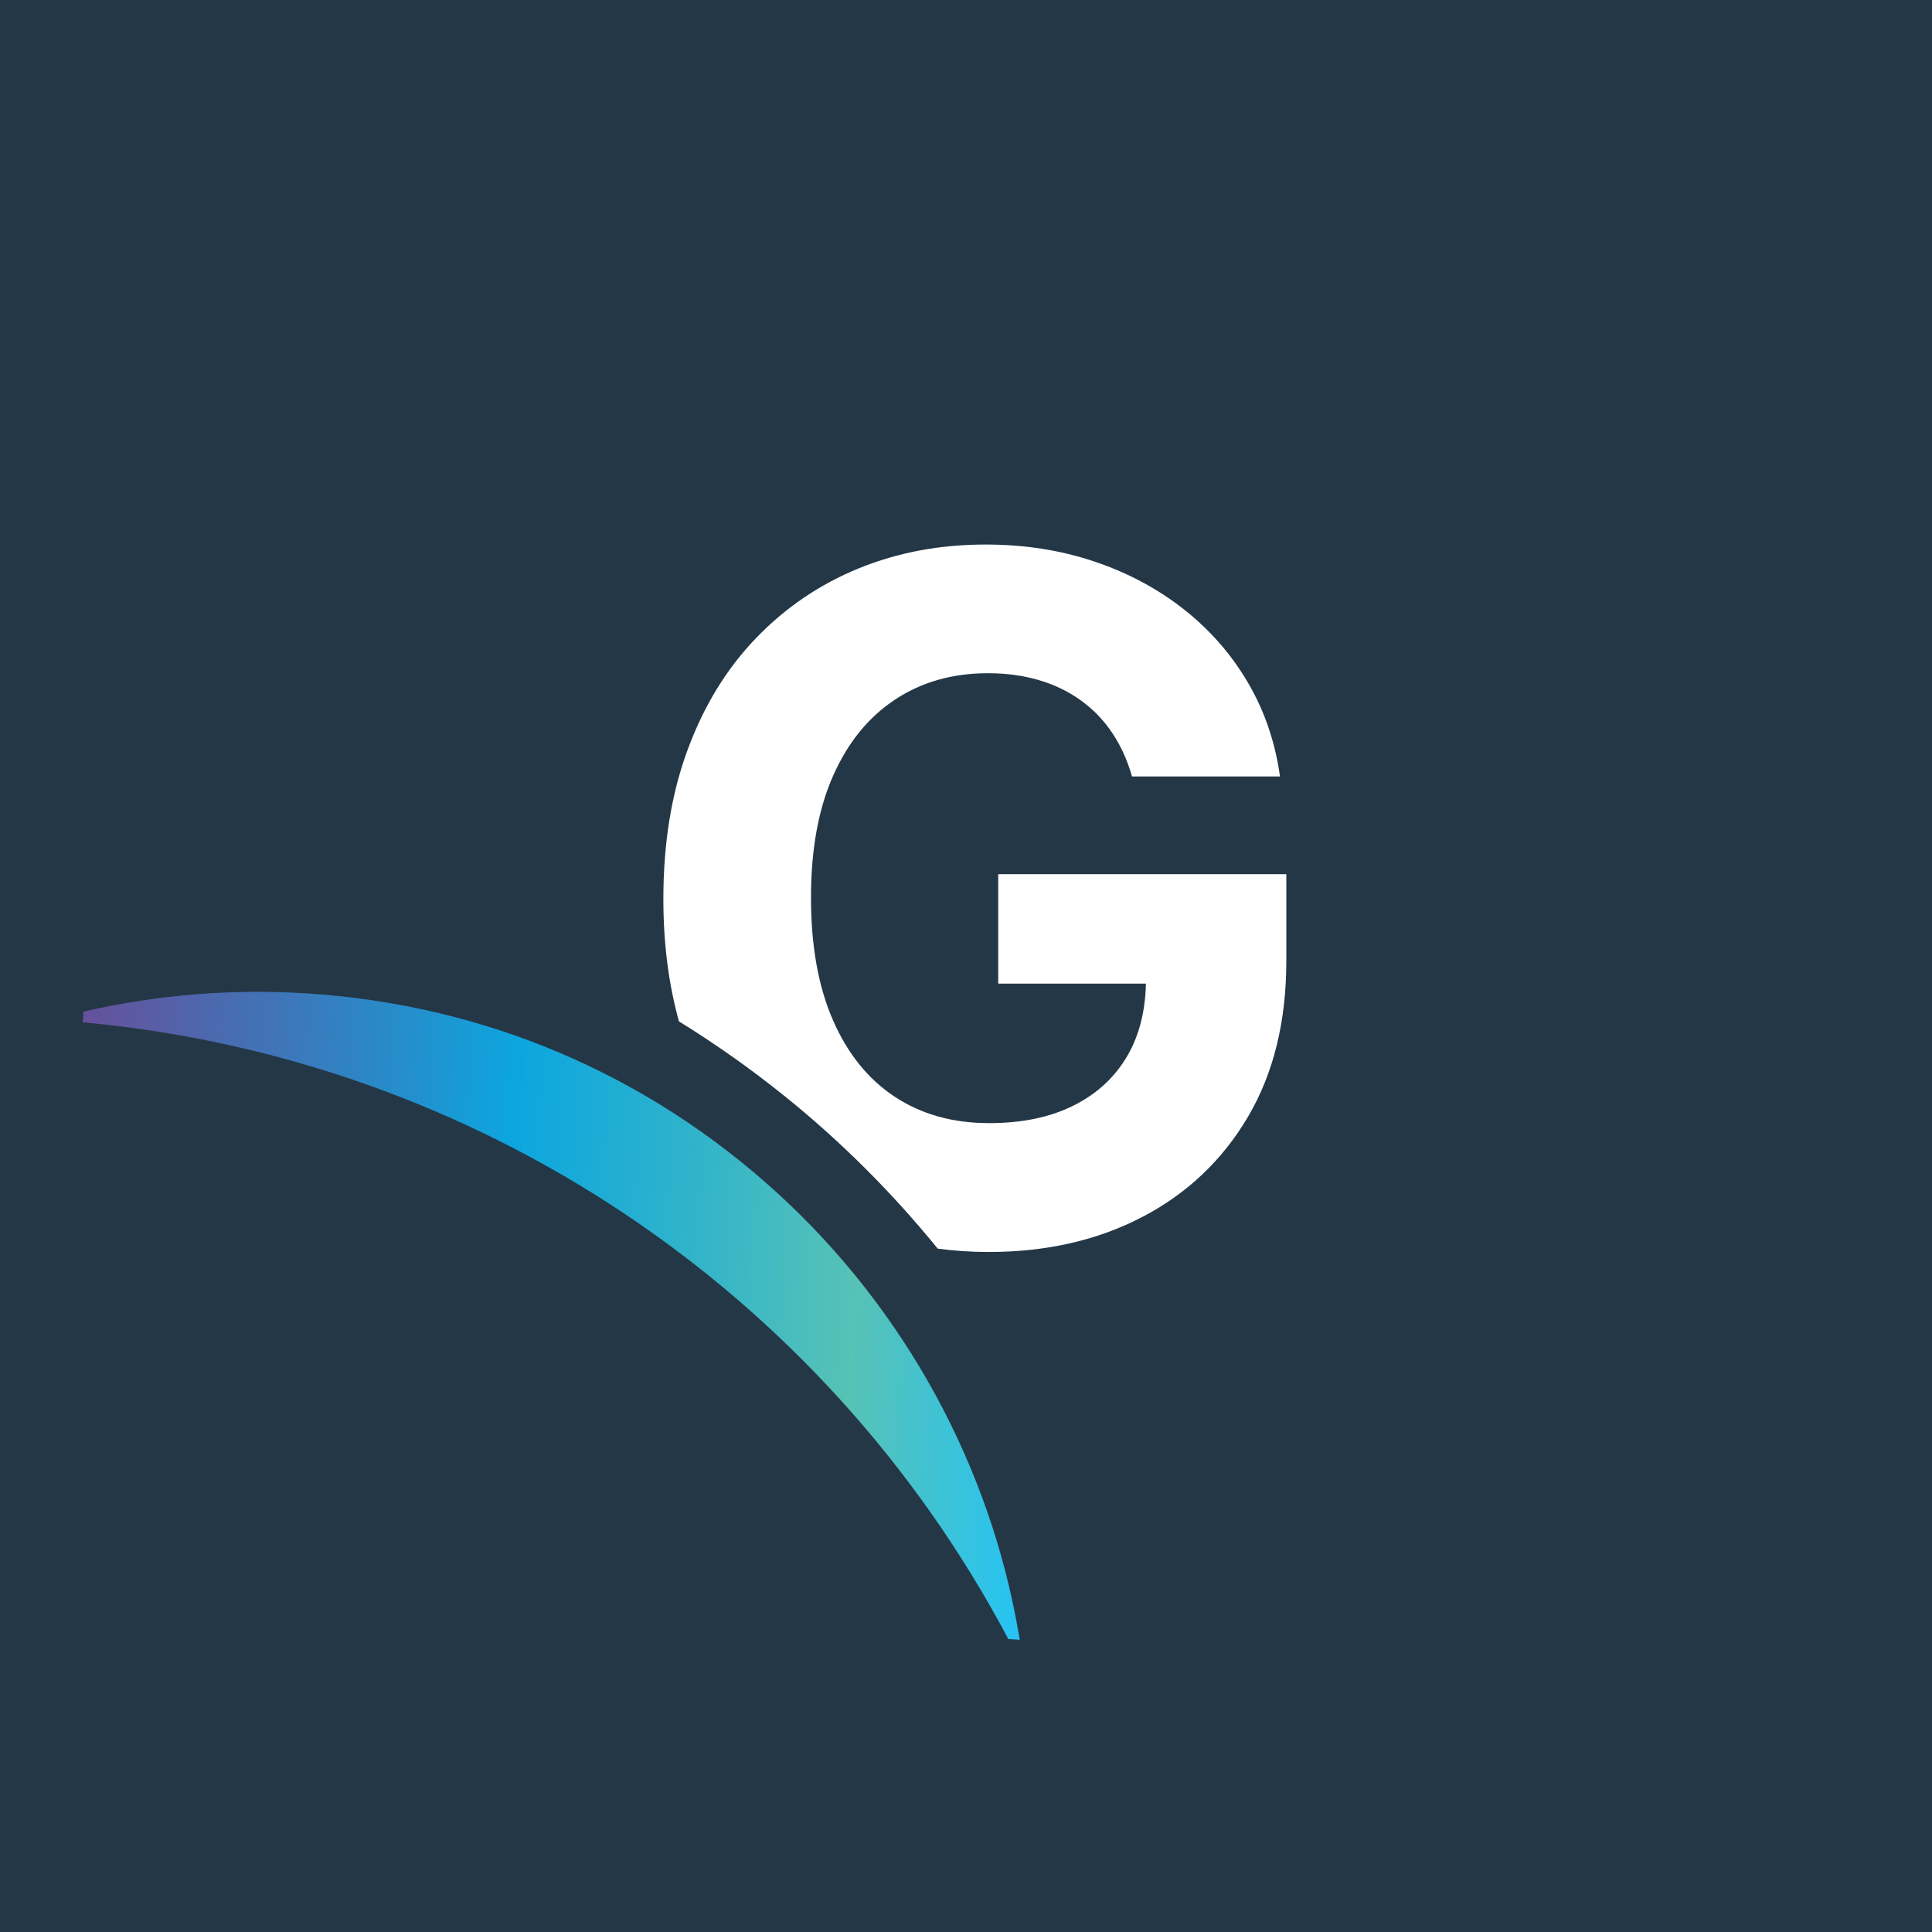
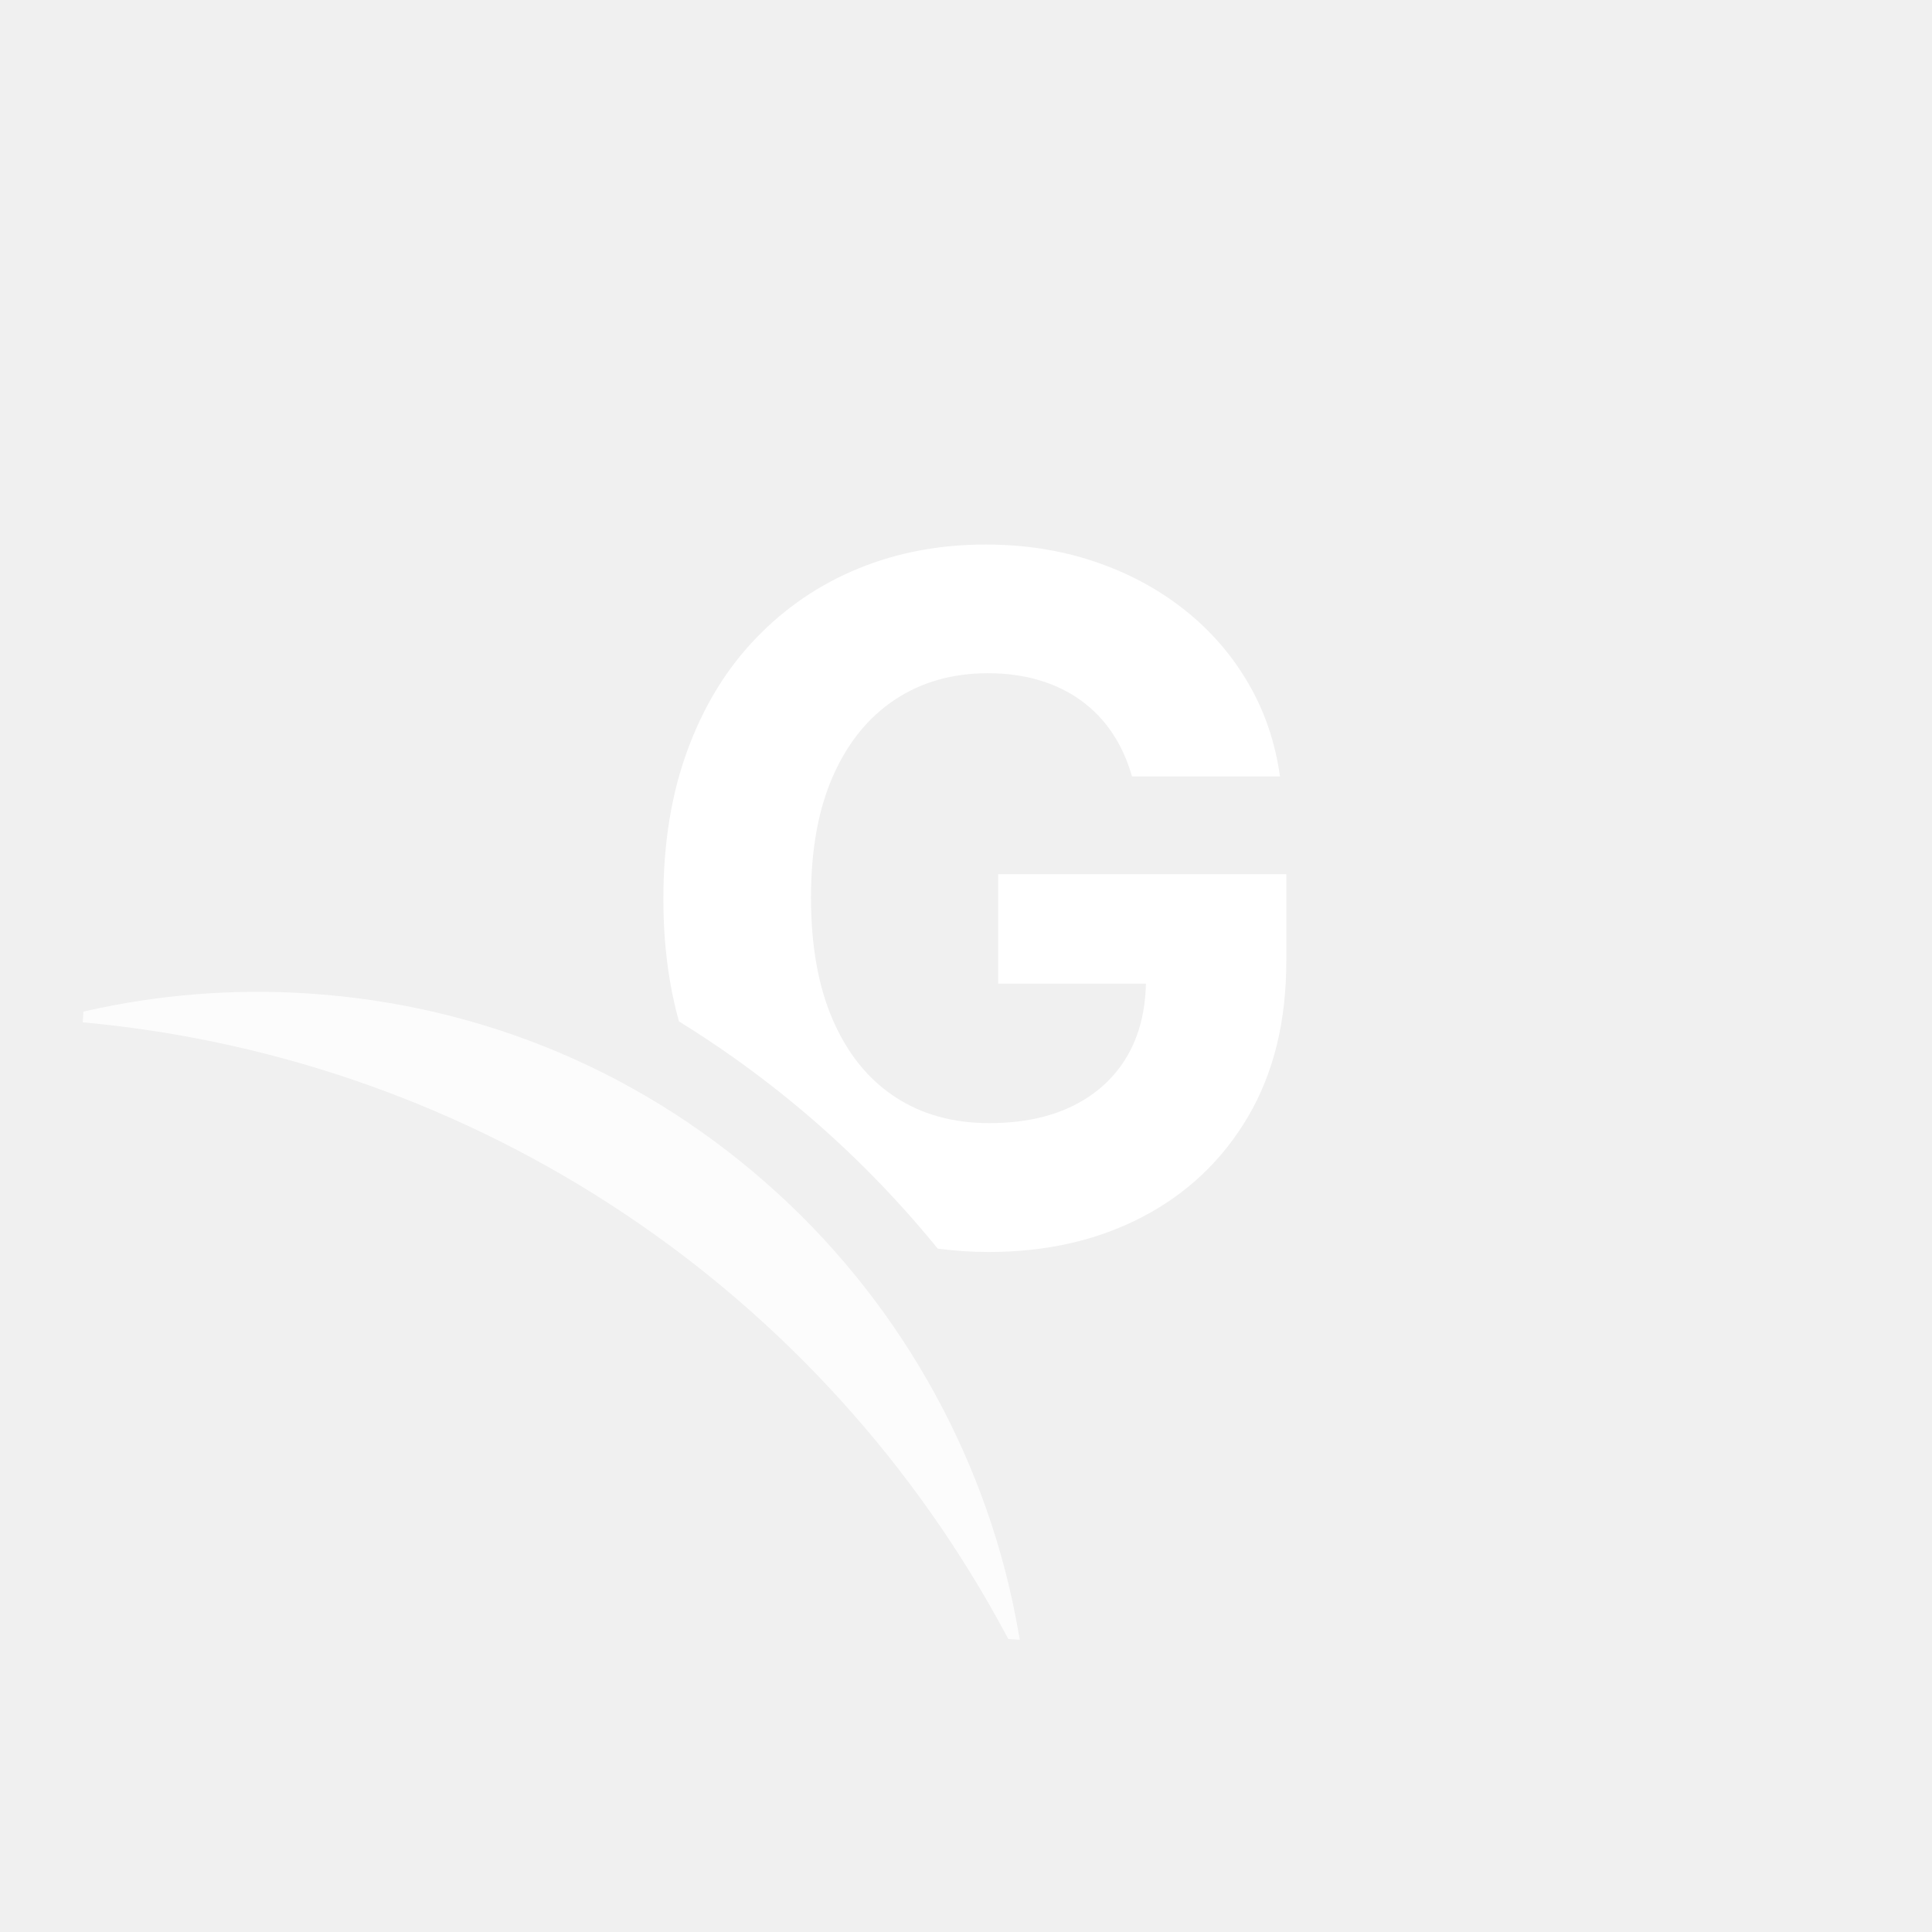
- <svg xmlns="http://www.w3.org/2000/svg" id="Layer_1" viewBox="0 0 219.48 219.48">
+ <svg xmlns="http://www.w3.org/2000/svg" id="Layer_1" viewBox="0 0 219.48 219.48" role="img" aria-label="Gradera">
  <defs>
    <style>
      .cls-1 {
-         fill: #fff;
+         fill: #ffffff;
      }

      .cls-2 {
-         fill: url(#New_Gradient_Swatch_2);
-       }
- 
-       .cls-3 {
-         fill: #243746;
+         fill: #ffffff;
+         opacity: 0.82;
      }
    </style>
-     <linearGradient id="New_Gradient_Swatch_2" data-name="New Gradient Swatch 2" x1="-8.96" y1="334.79" x2="101.73" y2="334.79" gradientTransform="translate(37.77 -188.29) rotate(3.65)" gradientUnits="userSpaceOnUse">
-       <stop offset="0" stop-color="#66509b" />
-       <stop offset=".29" stop-color="#2d86c5" />
-       <stop offset=".45" stop-color="#0ca6df" />
-       <stop offset=".63" stop-color="#2fb3cb" />
-       <stop offset=".81" stop-color="#57c2b6" />
-       <stop offset="1" stop-color="#26c3f3" />
-     </linearGradient>
  </defs>
-   <rect class="cls-3" width="219.48" height="219.48" />
  <path class="cls-1" d="M113.4,99.29v12.45h16.78c-.07,3.12-.75,5.85-2.09,8.17-1.41,2.44-3.45,4.34-6.11,5.67-2.66,1.34-5.86,2.01-9.61,2.01-4.13,0-7.7-1-10.73-3-3.03-2-5.37-4.91-7.03-8.73-1.66-3.82-2.48-8.45-2.48-13.9s.84-10.06,2.52-13.85c1.68-3.78,4.03-6.66,7.05-8.65,3.02-1.99,6.53-2.98,10.52-2.98,2.14,0,4.09.27,5.86.8s3.35,1.3,4.74,2.31c1.39,1.01,2.57,2.23,3.53,3.67.97,1.44,1.72,3.09,2.25,4.95h16.81c-.54-3.87-1.74-7.42-3.63-10.64-1.88-3.22-4.31-6-7.28-8.34-2.97-2.34-6.36-4.16-10.18-5.44-3.82-1.29-7.94-1.93-12.37-1.93-5.17,0-9.97.9-14.4,2.71-4.43,1.81-8.31,4.44-11.65,7.91-3.34,3.46-5.93,7.68-7.77,12.66-1.85,4.98-2.77,10.64-2.77,16.98,0,5.07.6,9.7,1.77,13.91,4.09,2.53,8.06,5.32,11.88,8.39,6.47,5.19,12.33,11.05,17.52,17.43,1.86.24,3.78.38,5.77.38,6.57,0,12.4-1.33,17.49-3.99,5.09-2.66,9.09-6.46,11.99-11.38,2.9-4.93,4.35-10.83,4.35-17.7v-9.85h-32.73Z" />
  <path class="cls-2" d="M115.74,185.68c-3.25-19.16-12.99-36.96-27.41-50.13-14.86-13.57-33.36-21.42-53.49-22.7-8.4-.53-16.81.14-25.01,1.99l-.35.08-.08,1.22.47.04c44.44,4.24,83.52,30.33,104.55,69.78l.13.24,1.3.08-.1-.6Z" />
</svg>
